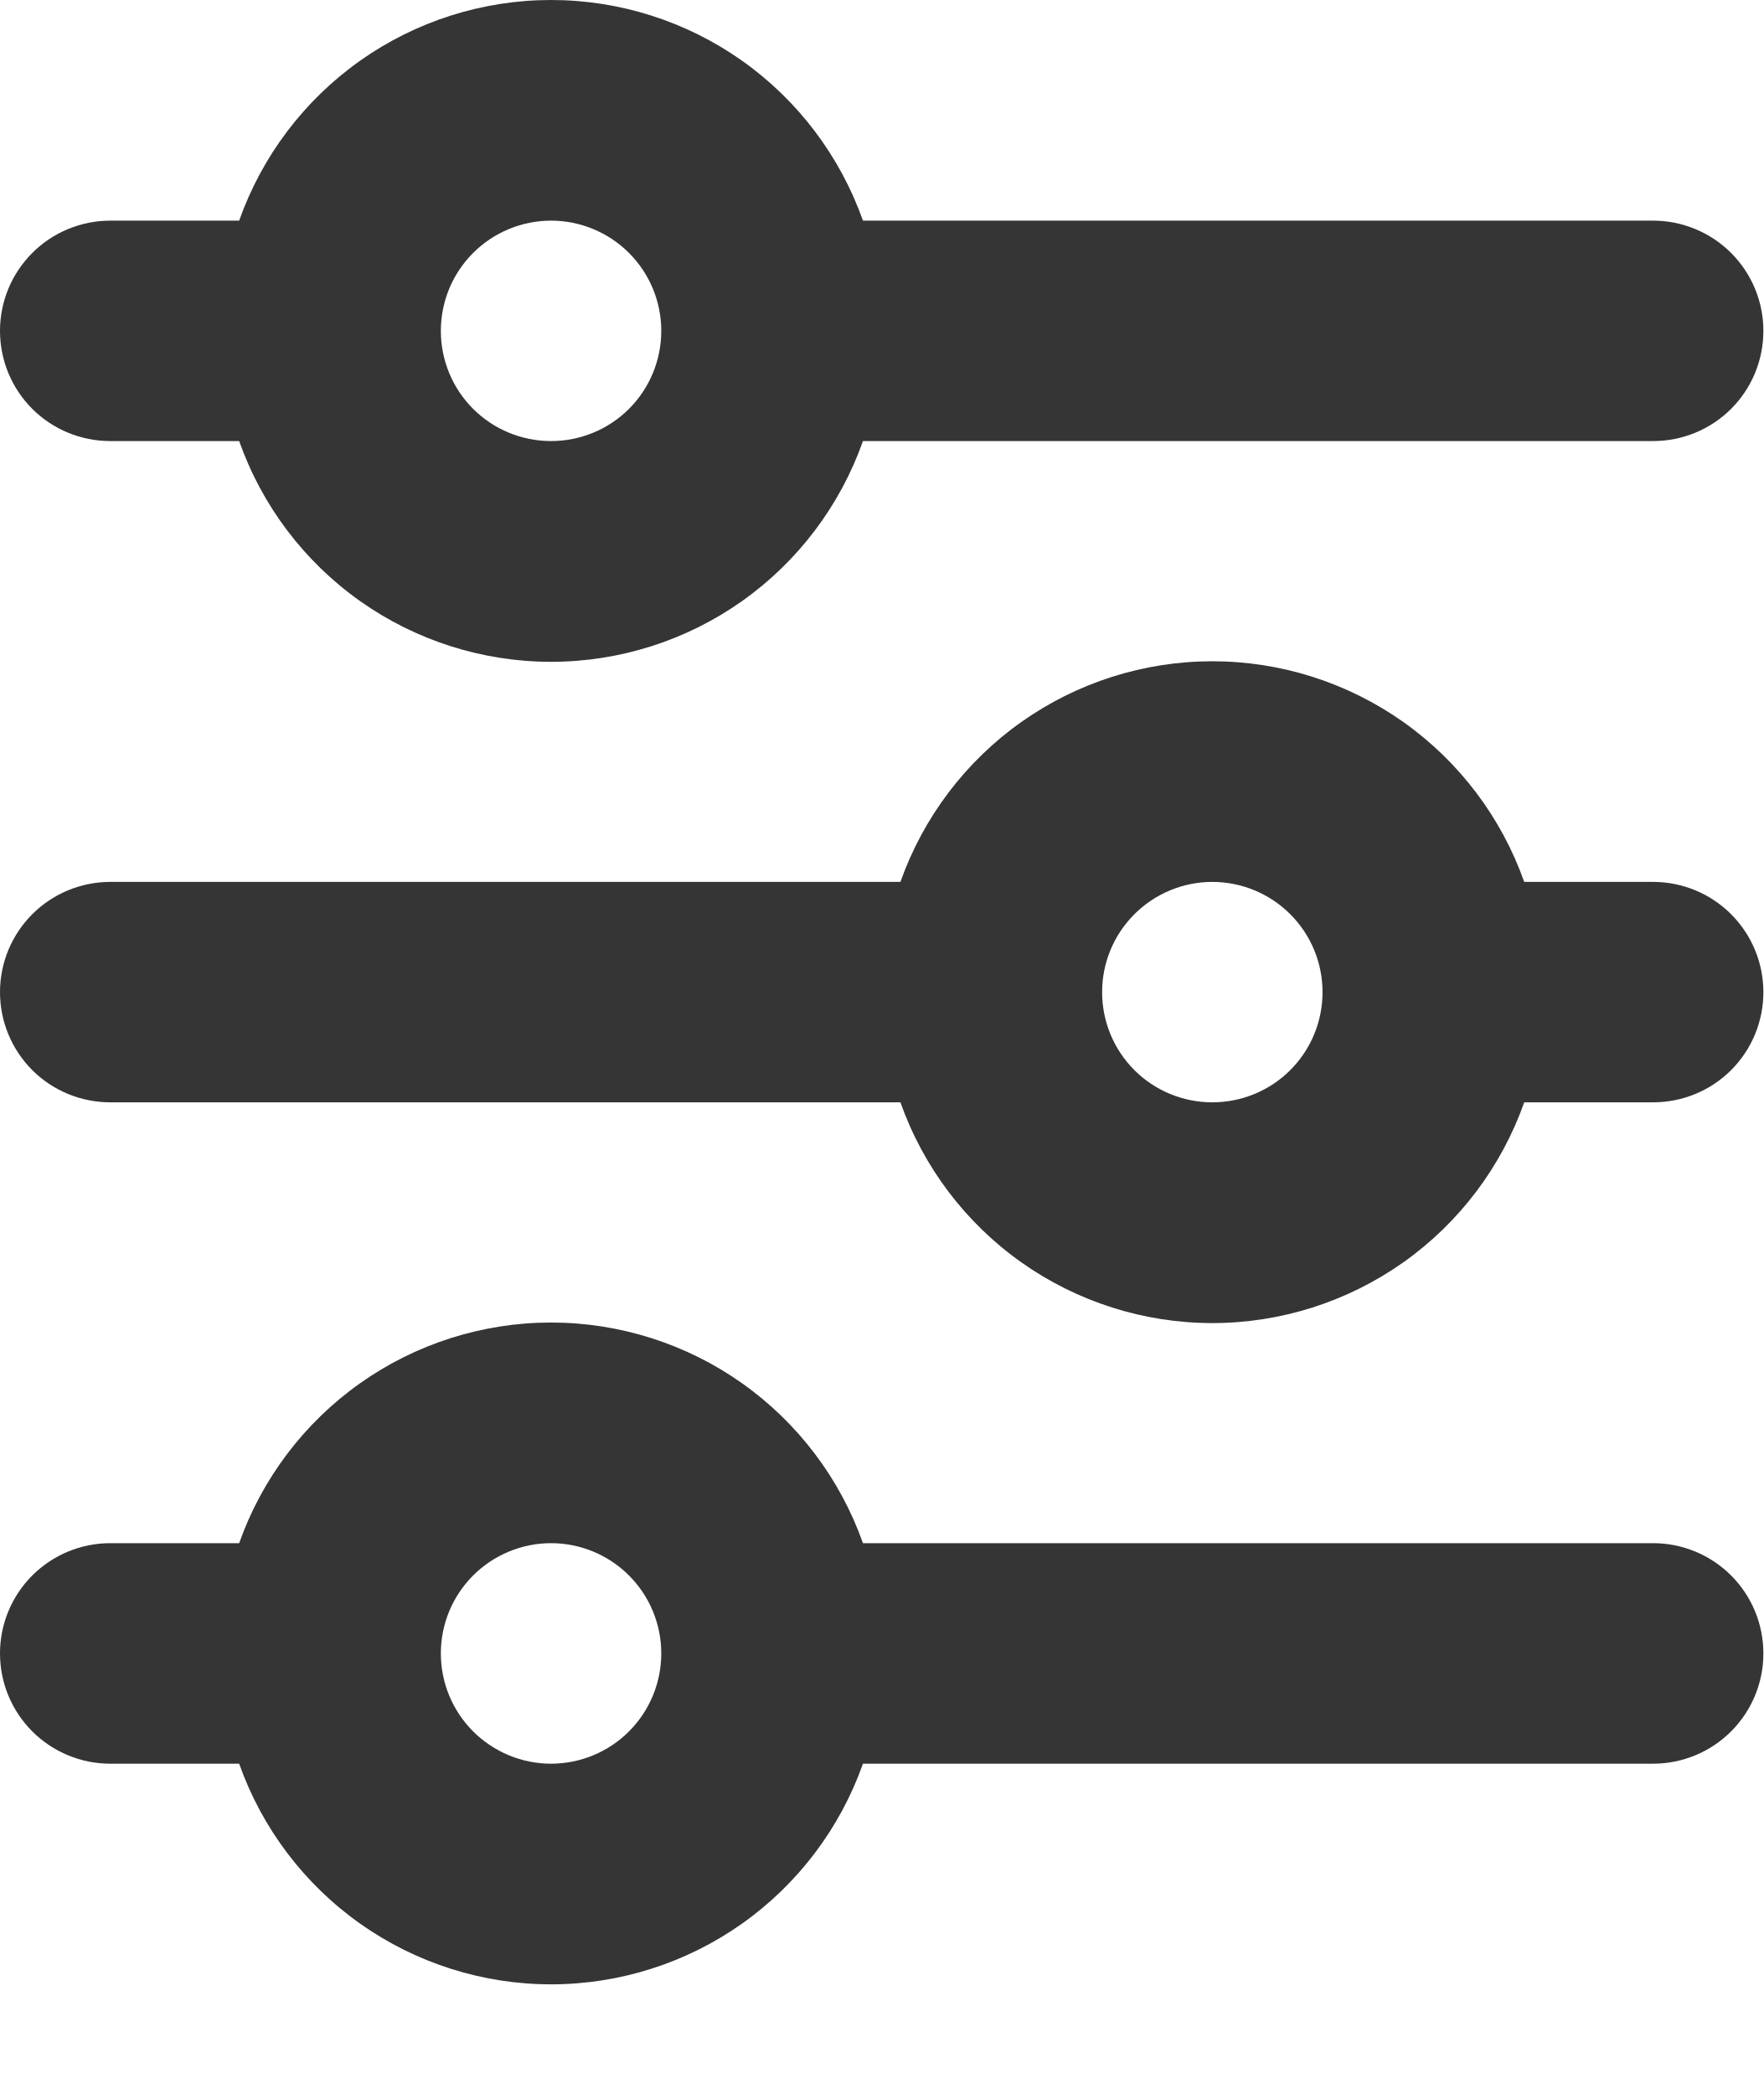
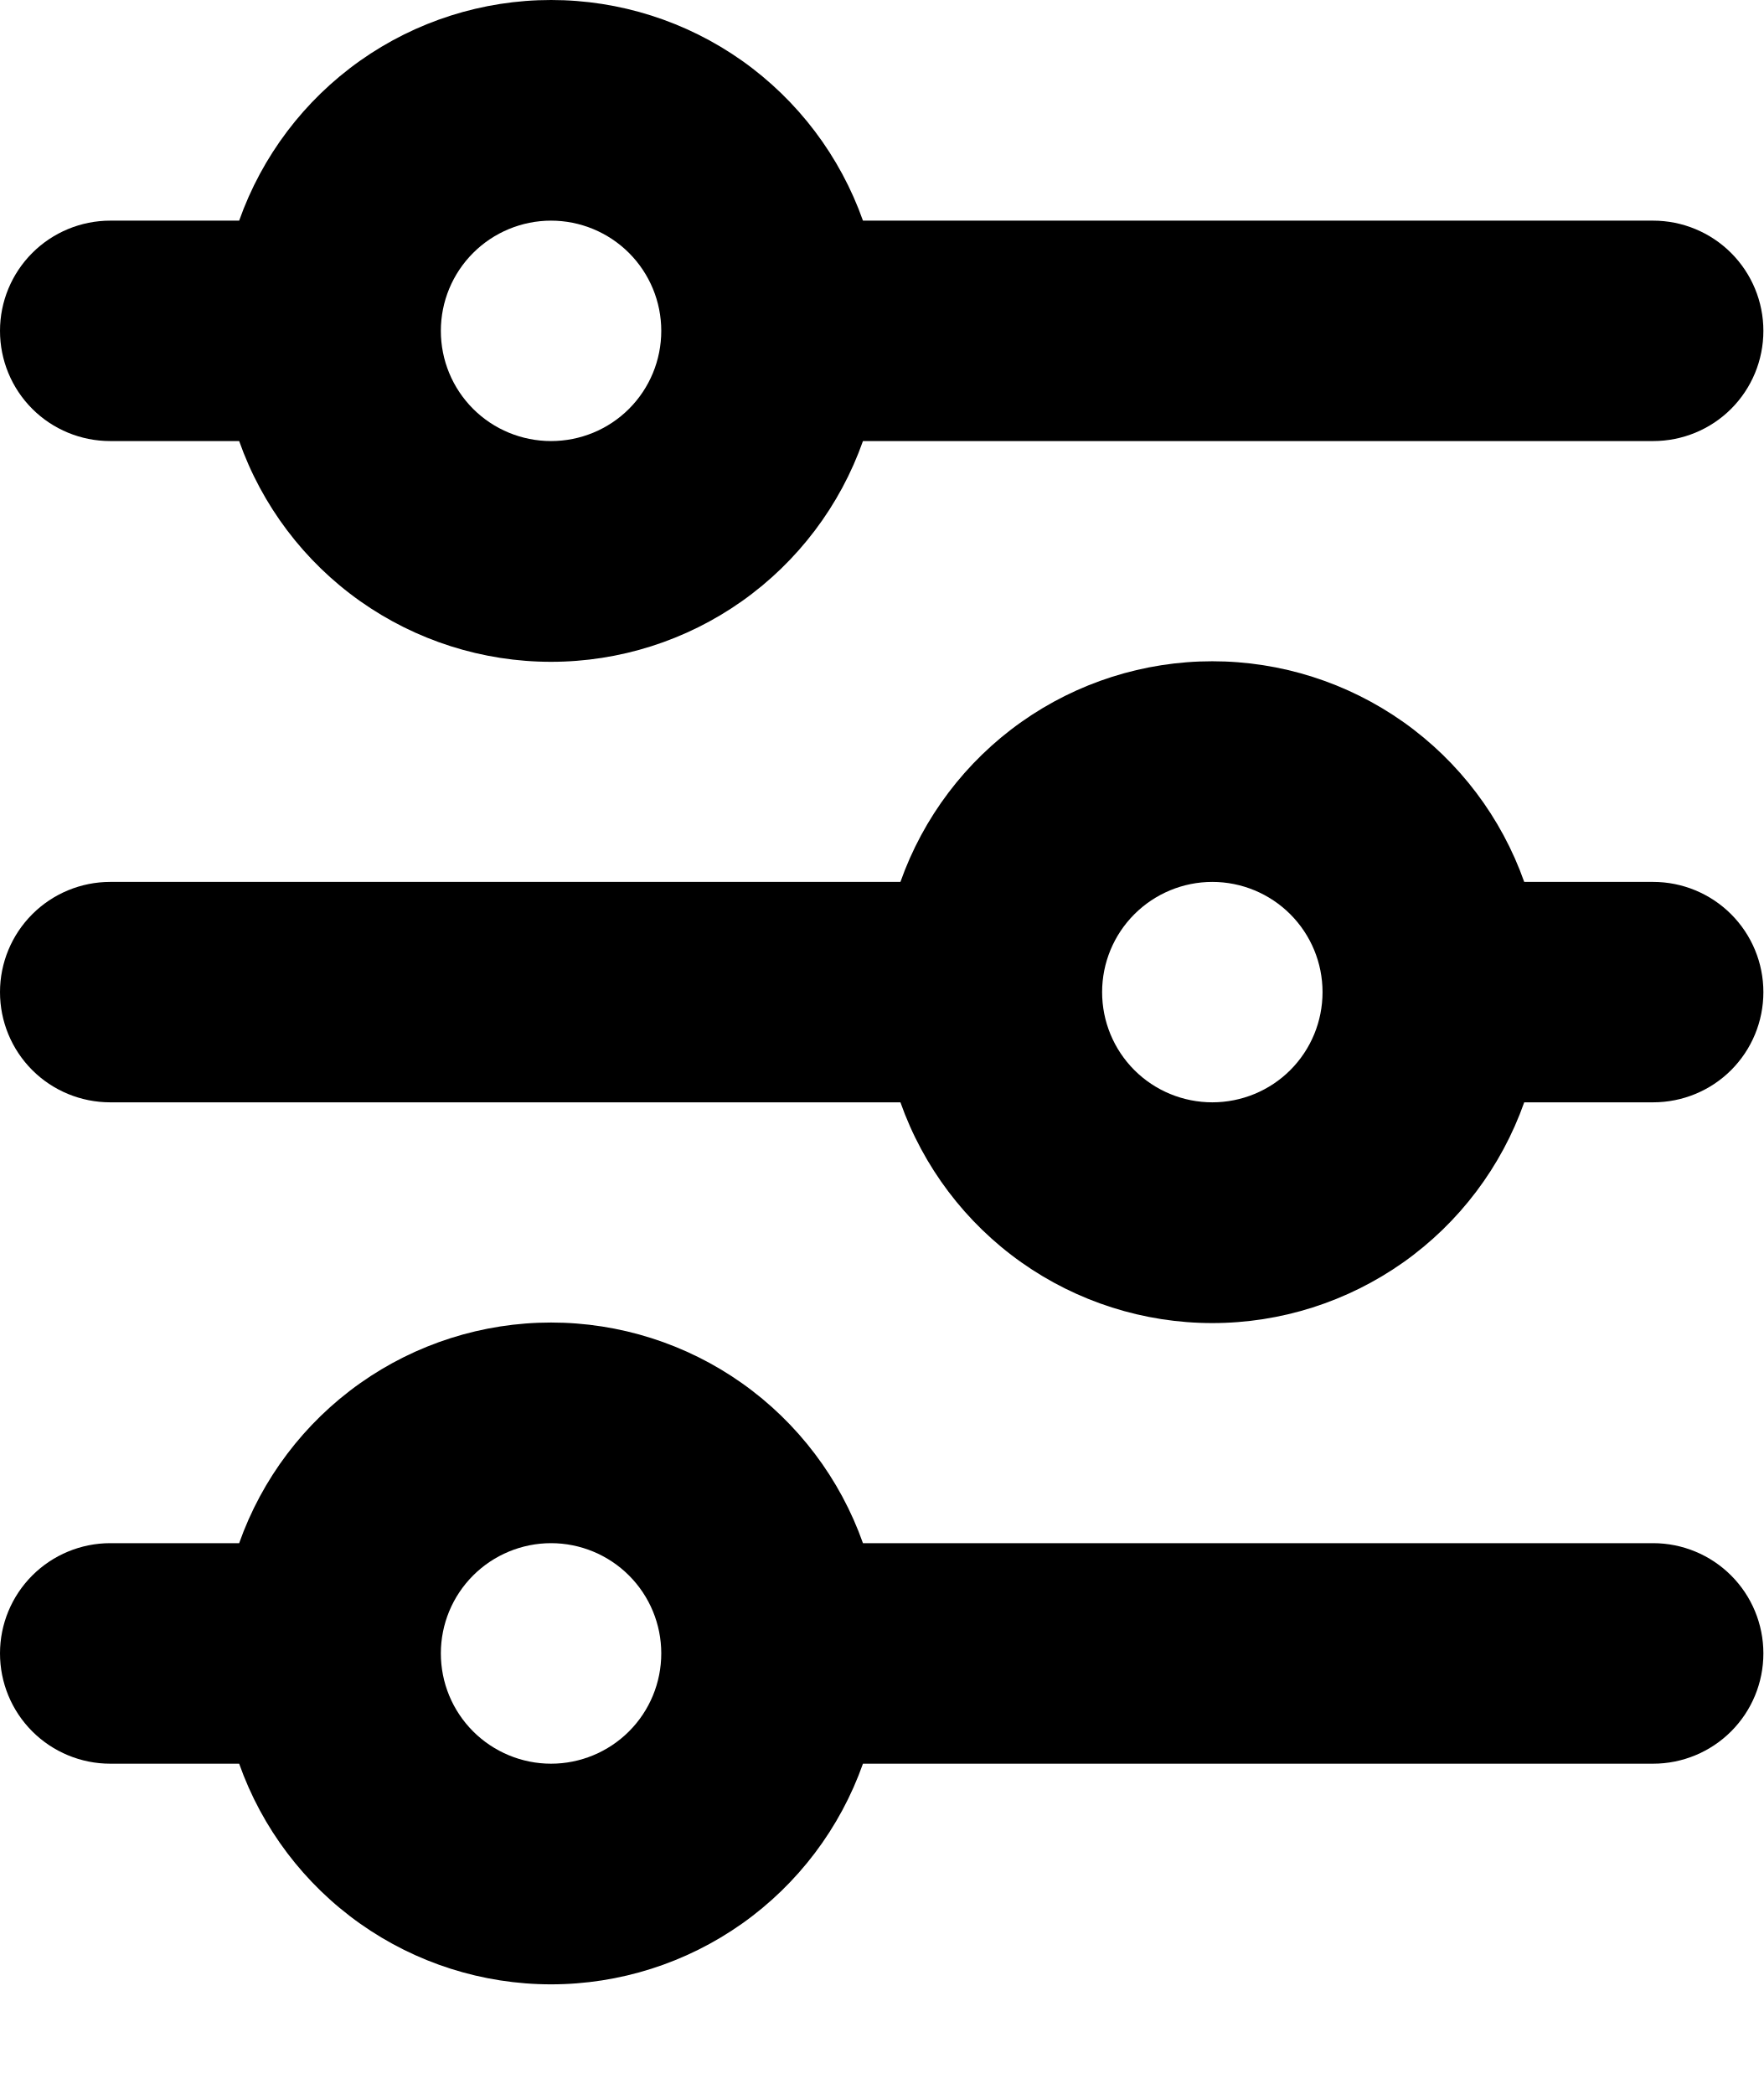
<svg xmlns="http://www.w3.org/2000/svg" width="16" height="19" viewBox="0 0 16 19" fill="none">
-   <path d="M5 2.002C4.735 2.002 4.48 2.108 4.293 2.295C4.105 2.483 4 2.737 4 3.002C4 3.268 4.105 3.522 4.293 3.71C4.48 3.897 4.735 4.002 5 4.002C5.265 4.002 5.52 3.897 5.707 3.71C5.895 3.522 6 3.268 6 3.002C6 2.737 5.895 2.483 5.707 2.295C5.52 2.108 5.265 2.002 5 2.002ZM2.17 2.002C2.377 1.417 2.76 0.91 3.267 0.551C3.773 0.193 4.379 0 5 0C5.621 0 6.227 0.193 6.733 0.551C7.24 0.91 7.623 1.417 7.83 2.002H15C15.265 2.002 15.52 2.108 15.707 2.295C15.895 2.483 16 2.737 16 3.002C16 3.268 15.895 3.522 15.707 3.71C15.52 3.897 15.265 4.002 15 4.002H7.83C7.623 4.588 7.24 5.095 6.733 5.454C6.227 5.812 5.621 6.005 5 6.005C4.379 6.005 3.773 5.812 3.267 5.454C2.76 5.095 2.377 4.588 2.17 4.002H1C0.735 4.002 0.48 3.897 0.293 3.71C0.105 3.522 0 3.268 0 3.002C0 2.737 0.105 2.483 0.293 2.295C0.48 2.108 0.735 2.002 1 2.002H2.17ZM11 8.002C10.735 8.002 10.48 8.108 10.293 8.295C10.105 8.483 10 8.737 10 9.002C10 9.268 10.105 9.522 10.293 9.71C10.48 9.897 10.735 10.002 11 10.002C11.265 10.002 11.52 9.897 11.707 9.71C11.895 9.522 12 9.268 12 9.002C12 8.737 11.895 8.483 11.707 8.295C11.52 8.108 11.265 8.002 11 8.002ZM8.17 8.002C8.377 7.417 8.76 6.91 9.267 6.551C9.773 6.193 10.379 6 11 6C11.621 6 12.226 6.193 12.733 6.551C13.24 6.91 13.623 7.417 13.83 8.002H15C15.265 8.002 15.52 8.108 15.707 8.295C15.895 8.483 16 8.737 16 9.002C16 9.268 15.895 9.522 15.707 9.71C15.52 9.897 15.265 10.002 15 10.002H13.83C13.623 10.588 13.24 11.095 12.733 11.454C12.226 11.812 11.621 12.005 11 12.005C10.379 12.005 9.773 11.812 9.267 11.454C8.76 11.095 8.377 10.588 8.17 10.002H1C0.735 10.002 0.48 9.897 0.293 9.71C0.105 9.522 0 9.268 0 9.002C0 8.737 0.105 8.483 0.293 8.295C0.48 8.108 0.735 8.002 1 8.002H8.17ZM5 14.002C4.735 14.002 4.48 14.108 4.293 14.295C4.105 14.483 4 14.737 4 15.002C4 15.268 4.105 15.522 4.293 15.71C4.48 15.897 4.735 16.003 5 16.003C5.265 16.003 5.52 15.897 5.707 15.71C5.895 15.522 6 15.268 6 15.002C6 14.737 5.895 14.483 5.707 14.295C5.52 14.108 5.265 14.002 5 14.002ZM2.17 14.002C2.377 13.417 2.76 12.91 3.267 12.551C3.773 12.193 4.379 12 5 12C5.621 12 6.227 12.193 6.733 12.551C7.24 12.91 7.623 13.417 7.83 14.002H15C15.265 14.002 15.52 14.108 15.707 14.295C15.895 14.483 16 14.737 16 15.002C16 15.268 15.895 15.522 15.707 15.71C15.52 15.897 15.265 16.003 15 16.003H7.83C7.623 16.588 7.24 17.095 6.733 17.454C6.227 17.812 5.621 18.005 5 18.005C4.379 18.005 3.773 17.812 3.267 17.454C2.76 17.095 2.377 16.588 2.17 16.003H1C0.735 16.003 0.48 15.897 0.293 15.71C0.105 15.522 0 15.268 0 15.002C0 14.737 0.105 14.483 0.293 14.295C0.48 14.108 0.735 14.002 1 14.002H2.17Z" fill="#353535" />
+   <path d="M5 2.002C4.735 2.002 4.48 2.108 4.293 2.295C4.105 2.483 4 2.737 4 3.002C4 3.268 4.105 3.522 4.293 3.71C4.48 3.897 4.735 4.002 5 4.002C5.265 4.002 5.52 3.897 5.707 3.71C5.895 3.522 6 3.268 6 3.002C6 2.737 5.895 2.483 5.707 2.295C5.52 2.108 5.265 2.002 5 2.002ZM2.17 2.002C2.377 1.417 2.76 0.91 3.267 0.551C3.773 0.193 4.379 0 5 0C5.621 0 6.227 0.193 6.733 0.551C7.24 0.91 7.623 1.417 7.83 2.002H15C15.265 2.002 15.52 2.108 15.707 2.295C15.895 2.483 16 2.737 16 3.002C16 3.268 15.895 3.522 15.707 3.71C15.52 3.897 15.265 4.002 15 4.002H7.83C7.623 4.588 7.24 5.095 6.733 5.454C6.227 5.812 5.621 6.005 5 6.005C4.379 6.005 3.773 5.812 3.267 5.454C2.76 5.095 2.377 4.588 2.17 4.002H1C0.735 4.002 0.48 3.897 0.293 3.71C0.105 3.522 0 3.268 0 3.002C0 2.737 0.105 2.483 0.293 2.295C0.48 2.108 0.735 2.002 1 2.002H2.17ZM11 8.002C10.735 8.002 10.48 8.108 10.293 8.295C10.105 8.483 10 8.737 10 9.002C10 9.268 10.105 9.522 10.293 9.71C10.48 9.897 10.735 10.002 11 10.002C11.265 10.002 11.52 9.897 11.707 9.71C11.895 9.522 12 9.268 12 9.002C12 8.737 11.895 8.483 11.707 8.295C11.52 8.108 11.265 8.002 11 8.002ZM8.17 8.002C8.377 7.417 8.76 6.91 9.267 6.551C9.773 6.193 10.379 6 11 6C11.621 6 12.226 6.193 12.733 6.551C13.24 6.91 13.623 7.417 13.83 8.002H15C15.265 8.002 15.52 8.108 15.707 8.295C15.895 8.483 16 8.737 16 9.002C16 9.268 15.895 9.522 15.707 9.71C15.52 9.897 15.265 10.002 15 10.002H13.83C13.623 10.588 13.24 11.095 12.733 11.454C12.226 11.812 11.621 12.005 11 12.005C10.379 12.005 9.773 11.812 9.267 11.454C8.76 11.095 8.377 10.588 8.17 10.002H1C0.735 10.002 0.48 9.897 0.293 9.71C0.105 9.522 0 9.268 0 9.002C0 8.737 0.105 8.483 0.293 8.295C0.48 8.108 0.735 8.002 1 8.002H8.17ZM5 14.002C4.735 14.002 4.48 14.108 4.293 14.295C4.105 14.483 4 14.737 4 15.002C4 15.268 4.105 15.522 4.293 15.71C4.48 15.897 4.735 16.003 5 16.003C5.265 16.003 5.52 15.897 5.707 15.71C5.895 15.522 6 15.268 6 15.002C6 14.737 5.895 14.483 5.707 14.295C5.52 14.108 5.265 14.002 5 14.002ZM2.17 14.002C2.377 13.417 2.76 12.91 3.267 12.551C3.773 12.193 4.379 12 5 12C5.621 12 6.227 12.193 6.733 12.551C7.24 12.91 7.623 13.417 7.83 14.002H15C15.265 14.002 15.52 14.108 15.707 14.295C15.895 14.483 16 14.737 16 15.002C16 15.268 15.895 15.522 15.707 15.71C15.52 15.897 15.265 16.003 15 16.003H7.83C7.623 16.588 7.24 17.095 6.733 17.454C6.227 17.812 5.621 18.005 5 18.005C4.379 18.005 3.773 17.812 3.267 17.454C2.76 17.095 2.377 16.588 2.17 16.003H1C0.735 16.003 0.48 15.897 0.293 15.71C0.105 15.522 0 15.268 0 15.002C0 14.737 0.105 14.483 0.293 14.295C0.48 14.108 0.735 14.002 1 14.002H2.17Z" fill="#000" />
</svg>
